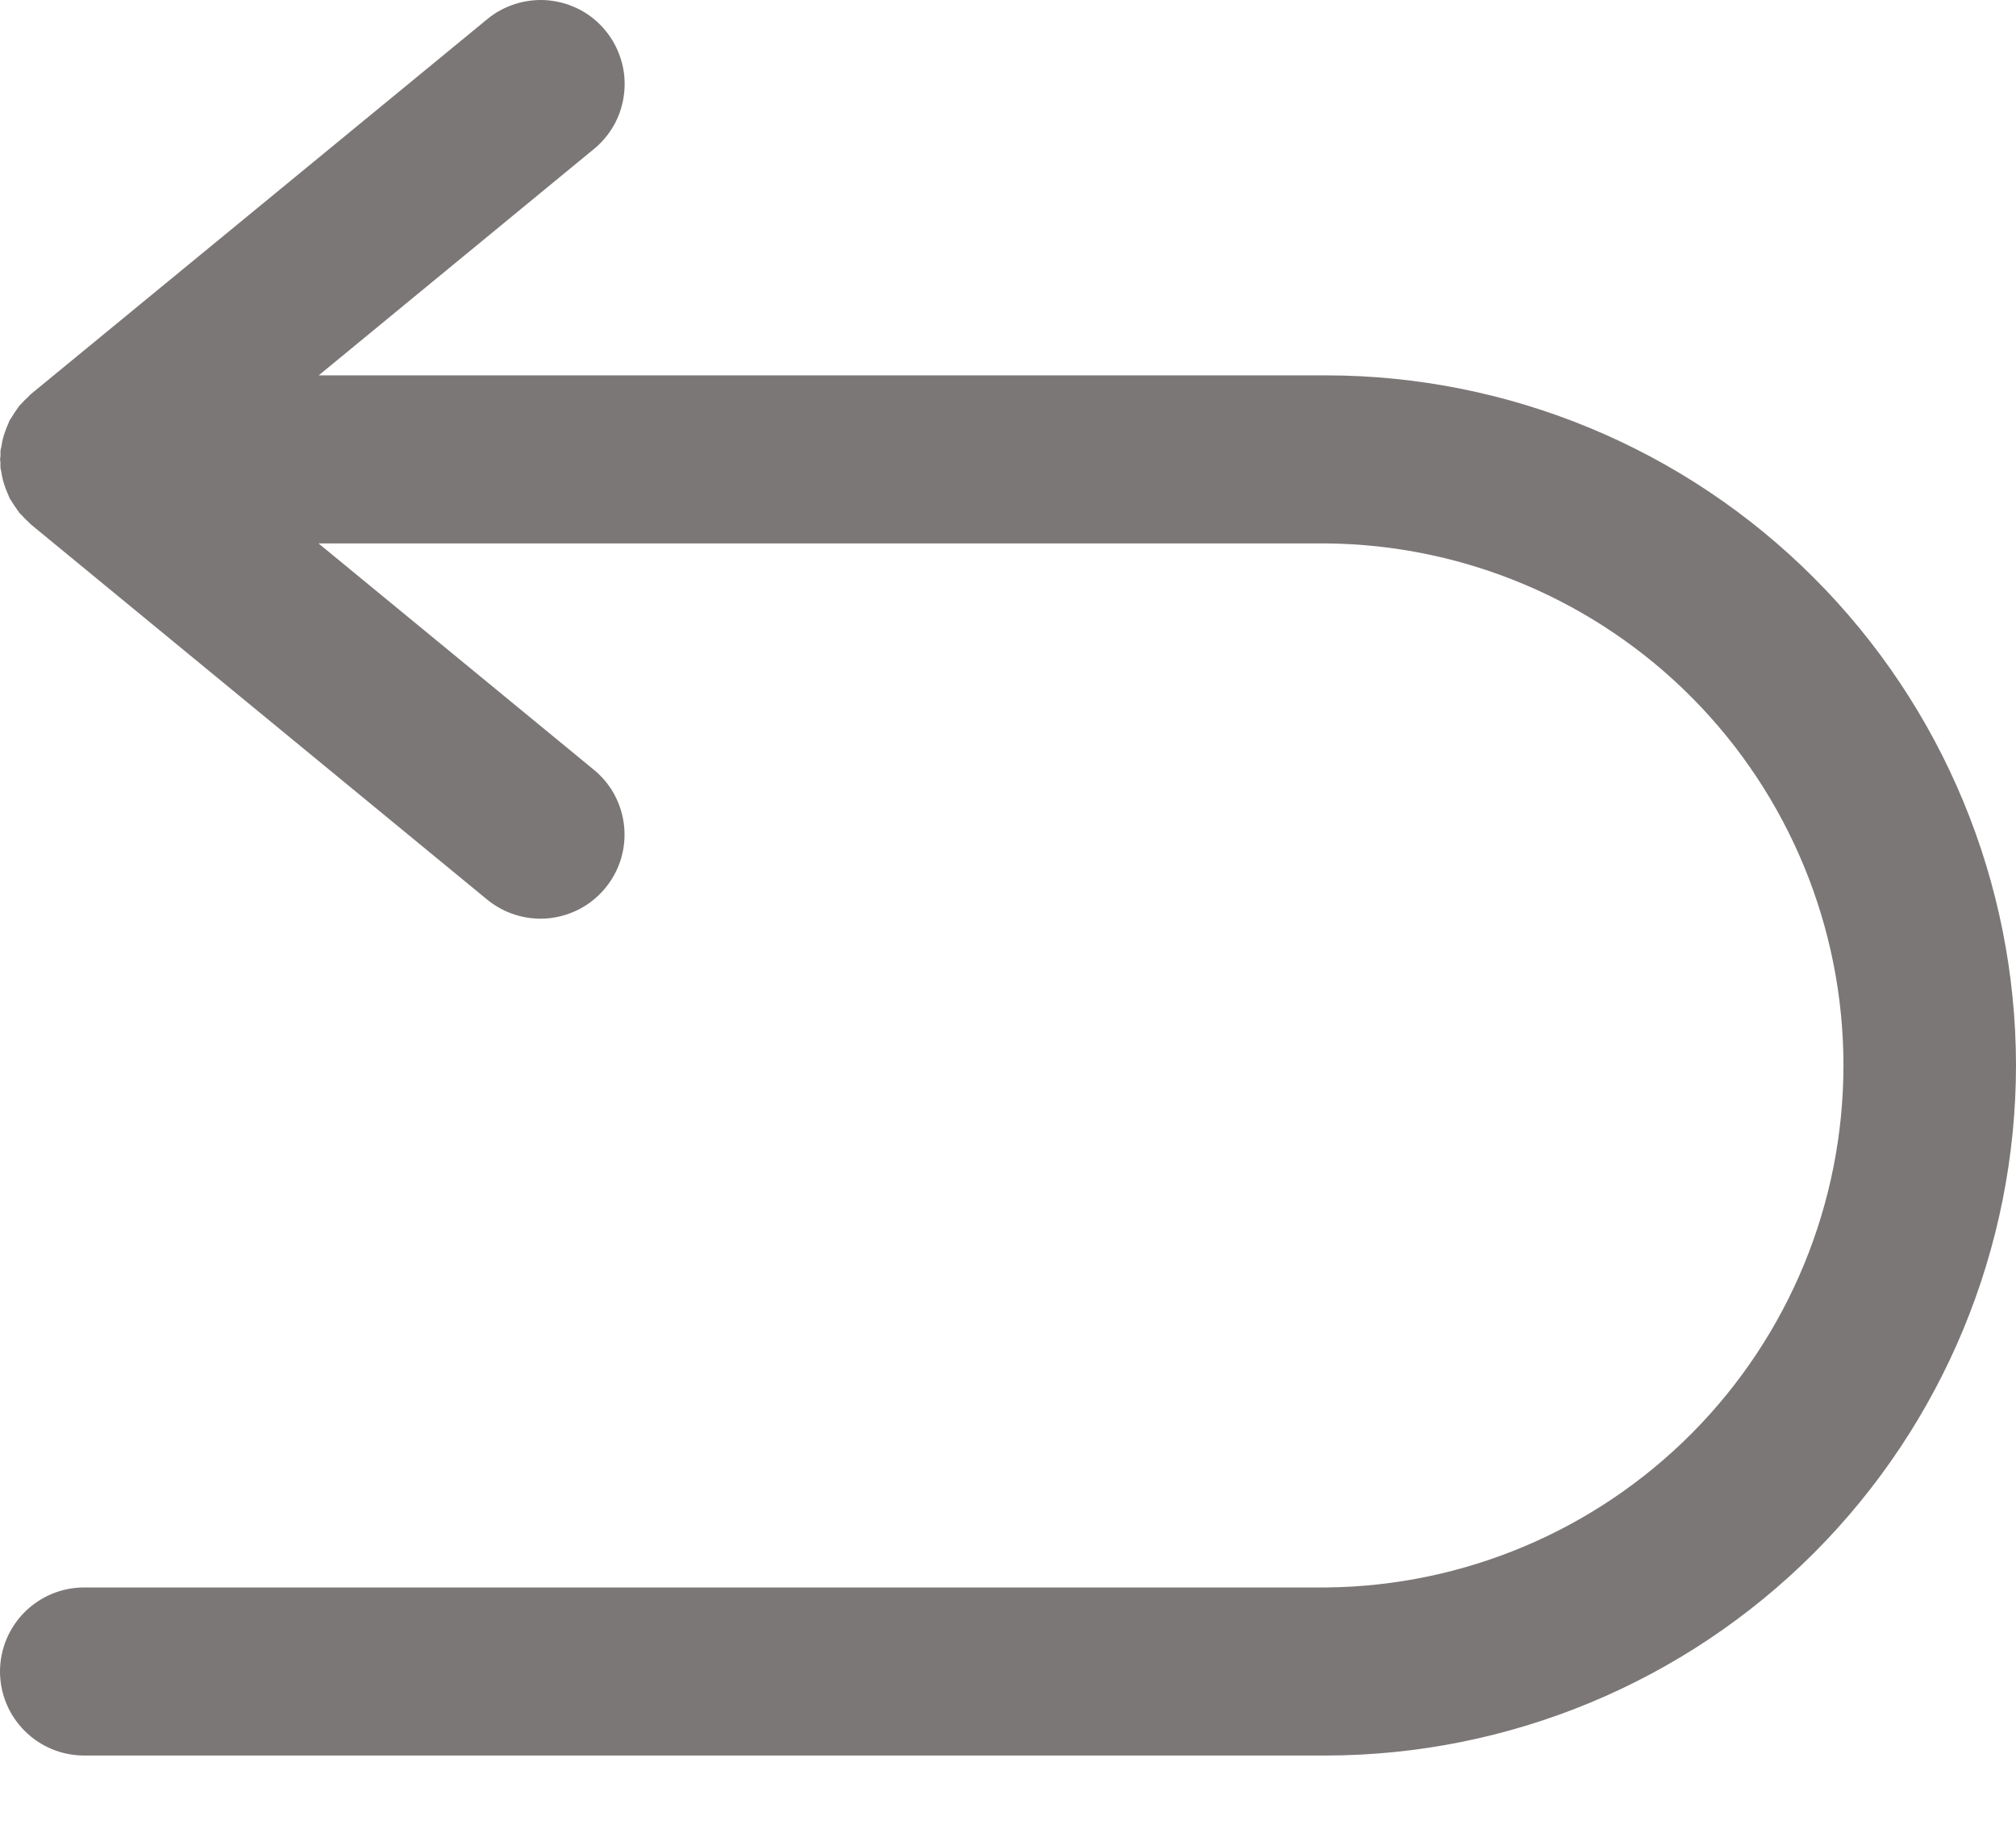
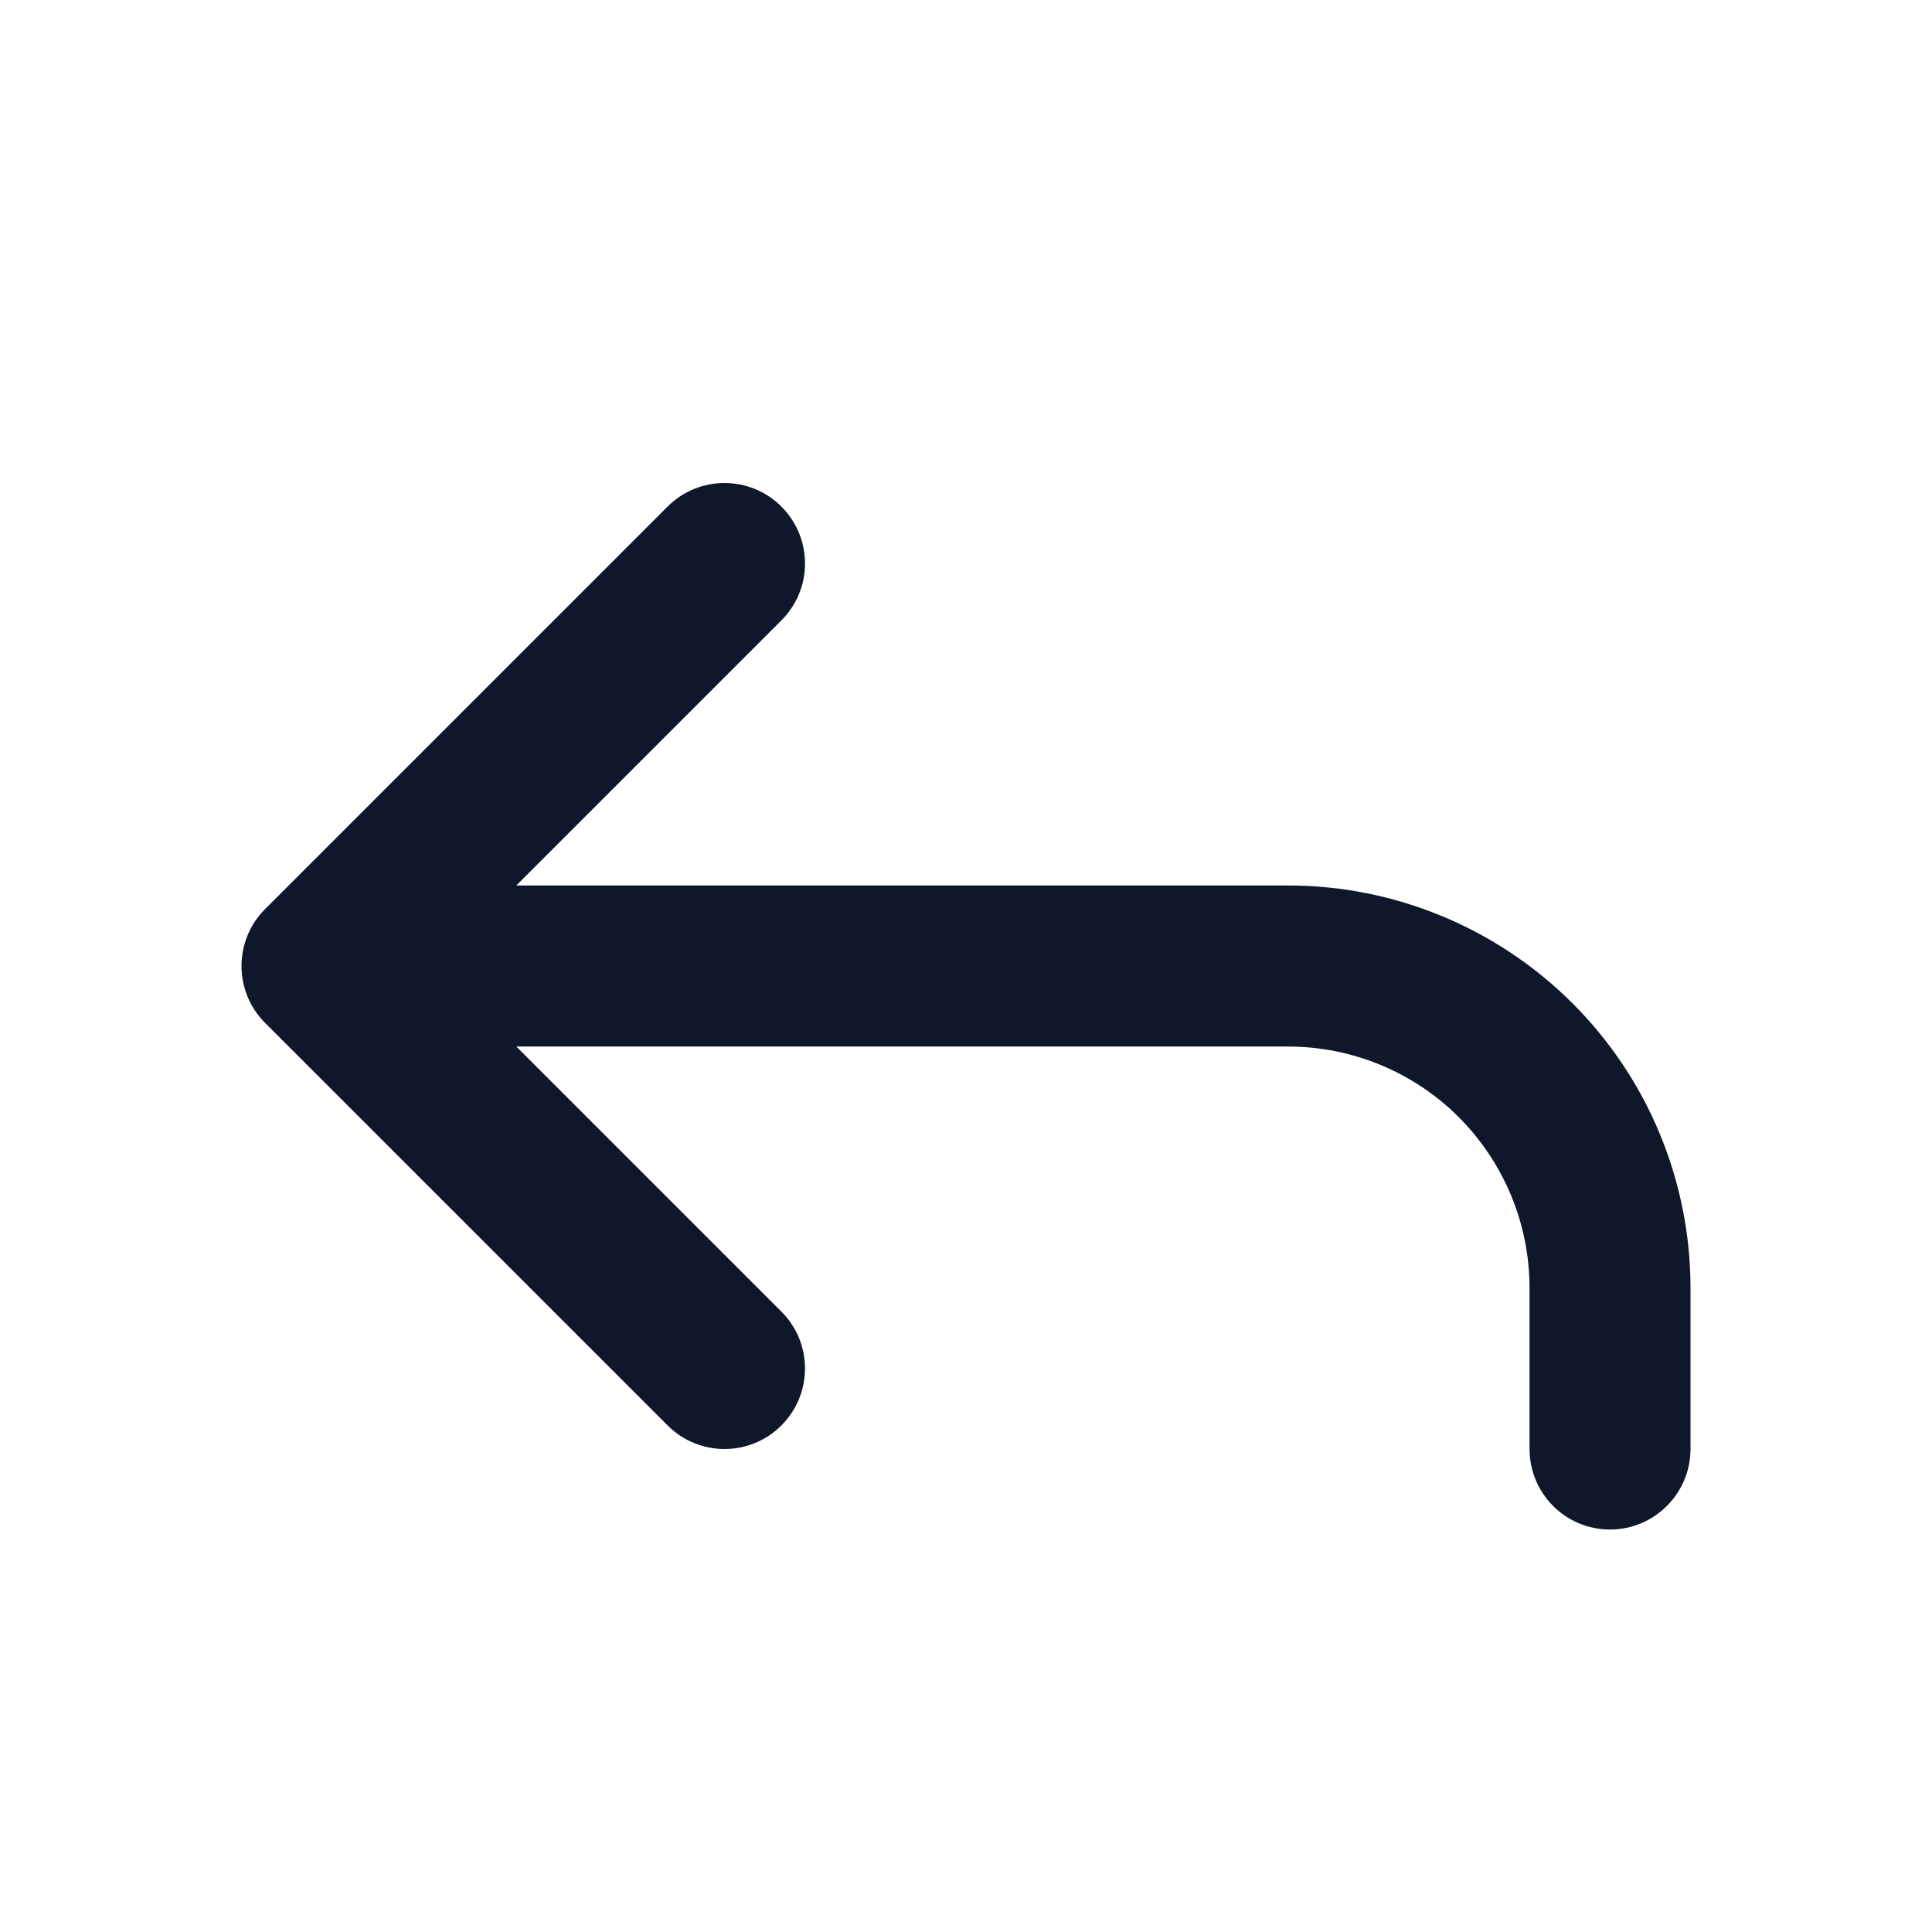
- <svg xmlns="http://www.w3.org/2000/svg" width="22" height="20" viewBox="0 0 22 20" fill="none">
-   <path d="M22 11.624C21.999 13.62 21.205 15.535 19.794 16.948C18.382 18.36 16.468 19.154 14.471 19.157H0.917C0.674 19.157 0.441 19.06 0.269 18.888C0.097 18.716 0 18.483 0 18.24C0 17.997 0.097 17.764 0.269 17.592C0.441 17.42 0.674 17.323 0.917 17.323H14.471C15.973 17.309 17.409 16.703 18.467 15.636C19.524 14.57 20.117 13.128 20.117 11.626C20.117 10.124 19.524 8.683 18.467 7.616C17.409 6.549 15.973 5.943 14.471 5.93H3.476L6.477 8.397C6.571 8.473 6.649 8.567 6.706 8.673C6.763 8.78 6.799 8.896 6.811 9.017C6.823 9.137 6.811 9.258 6.776 9.374C6.741 9.489 6.683 9.597 6.606 9.69C6.53 9.783 6.435 9.861 6.329 9.917C6.222 9.974 6.105 10.009 5.985 10.021C5.865 10.032 5.744 10.02 5.628 9.984C5.513 9.949 5.406 9.891 5.313 9.814L0.335 5.721C0.324 5.711 0.315 5.7 0.305 5.691C0.281 5.669 0.258 5.646 0.237 5.622L0.23 5.615C0.223 5.608 0.215 5.602 0.209 5.595V5.592C0.199 5.581 0.192 5.567 0.183 5.555C0.165 5.532 0.149 5.507 0.133 5.481C0.13 5.475 0.125 5.469 0.122 5.463C0.118 5.456 0.11 5.448 0.106 5.439C0.102 5.431 0.096 5.415 0.091 5.403C0.079 5.376 0.068 5.349 0.058 5.321L0.055 5.313C0.036 5.261 0.022 5.206 0.015 5.151C0.012 5.134 0.006 5.118 0.005 5.101C0.004 5.084 0.005 5.069 0.005 5.053C0.005 5.036 0.001 5.026 0.001 5.013C0.001 4.999 0.005 4.986 0.005 4.972V4.924C0.005 4.908 0.012 4.891 0.015 4.874C0.022 4.818 0.036 4.764 0.055 4.712L0.058 4.704C0.068 4.676 0.078 4.649 0.091 4.622C0.096 4.61 0.099 4.597 0.106 4.585C0.112 4.573 0.117 4.57 0.122 4.562C0.126 4.554 0.13 4.55 0.133 4.544C0.148 4.518 0.165 4.493 0.182 4.469C0.191 4.457 0.198 4.444 0.208 4.433V4.43C0.217 4.419 0.228 4.411 0.238 4.4C0.259 4.377 0.281 4.354 0.304 4.334C0.315 4.324 0.323 4.313 0.334 4.304L0.338 4.3L5.315 0.211C5.407 0.134 5.515 0.076 5.63 0.041C5.746 0.005 5.867 -0.007 5.987 0.004C6.107 0.016 6.224 0.051 6.331 0.107C6.437 0.164 6.532 0.241 6.608 0.335C6.685 0.428 6.742 0.536 6.777 0.651C6.813 0.767 6.824 0.888 6.812 1.008C6.8 1.128 6.765 1.245 6.708 1.351C6.65 1.458 6.573 1.552 6.479 1.628L3.478 4.096H14.473C16.469 4.098 18.382 4.892 19.793 6.304C21.204 7.715 21.998 9.628 22 11.624Z" fill="#7C7777" />
+ <svg xmlns="http://www.w3.org/2000/svg" width="16" height="16" viewBox="0 0 16 16" fill="none">
+   <path fill-rule="evenodd" clip-rule="evenodd" d="M6.471 4.195C6.732 4.456 6.732 4.878 6.471 5.138L4.276 7.333H10.667C11.551 7.333 12.399 7.685 13.024 8.31C13.649 8.935 14 9.783 14 10.667V12C14 12.368 13.701 12.667 13.333 12.667C12.965 12.667 12.667 12.368 12.667 12V10.667C12.667 10.136 12.456 9.628 12.081 9.252C11.706 8.877 11.197 8.667 10.667 8.667H4.276L6.471 10.862C6.732 11.122 6.732 11.544 6.471 11.805C6.211 12.065 5.789 12.065 5.529 11.805L2.195 8.471C1.935 8.211 1.935 7.789 2.195 7.529L5.529 4.195C5.789 3.935 6.211 3.935 6.471 4.195Z" fill="#0F172A" />
</svg>
